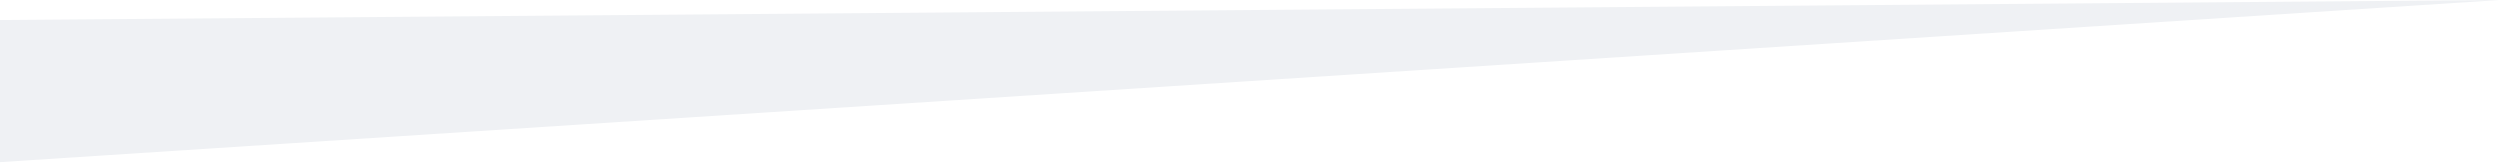
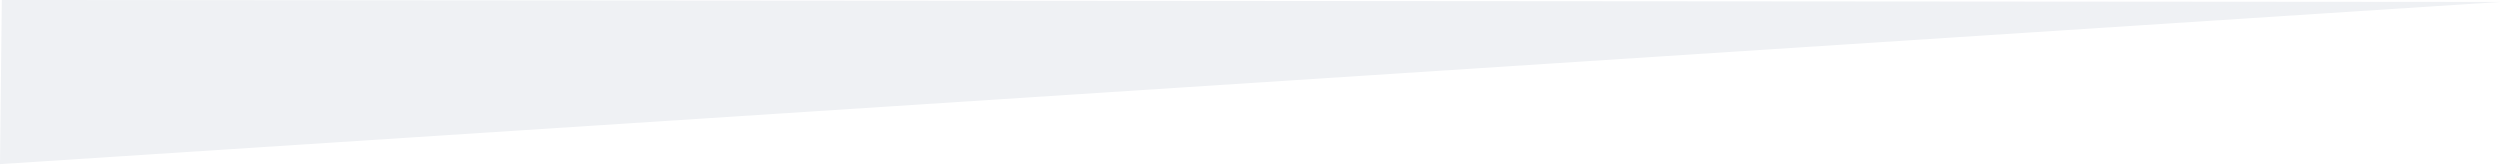
- <svg xmlns="http://www.w3.org/2000/svg" viewBox="0 0 1202.25 77.97">
+ <svg xmlns="http://www.w3.org/2000/svg" viewBox="0 0 1202.25 78.92">
  <defs>
    <style>.cls-1{fill:#eff1f4;}</style>
  </defs>
  <g id="Layer_2" data-name="Layer 2">
    <g id="backgrounds">
-       <polyline class="cls-1" points="0 77.97 1202.25 0 1202.25 0 0 9.63" />
+       <polyline class="cls-1" points="0 78.92 1202.25 0.95 1202.25 0.95 0.87 0" />
    </g>
  </g>
</svg>
